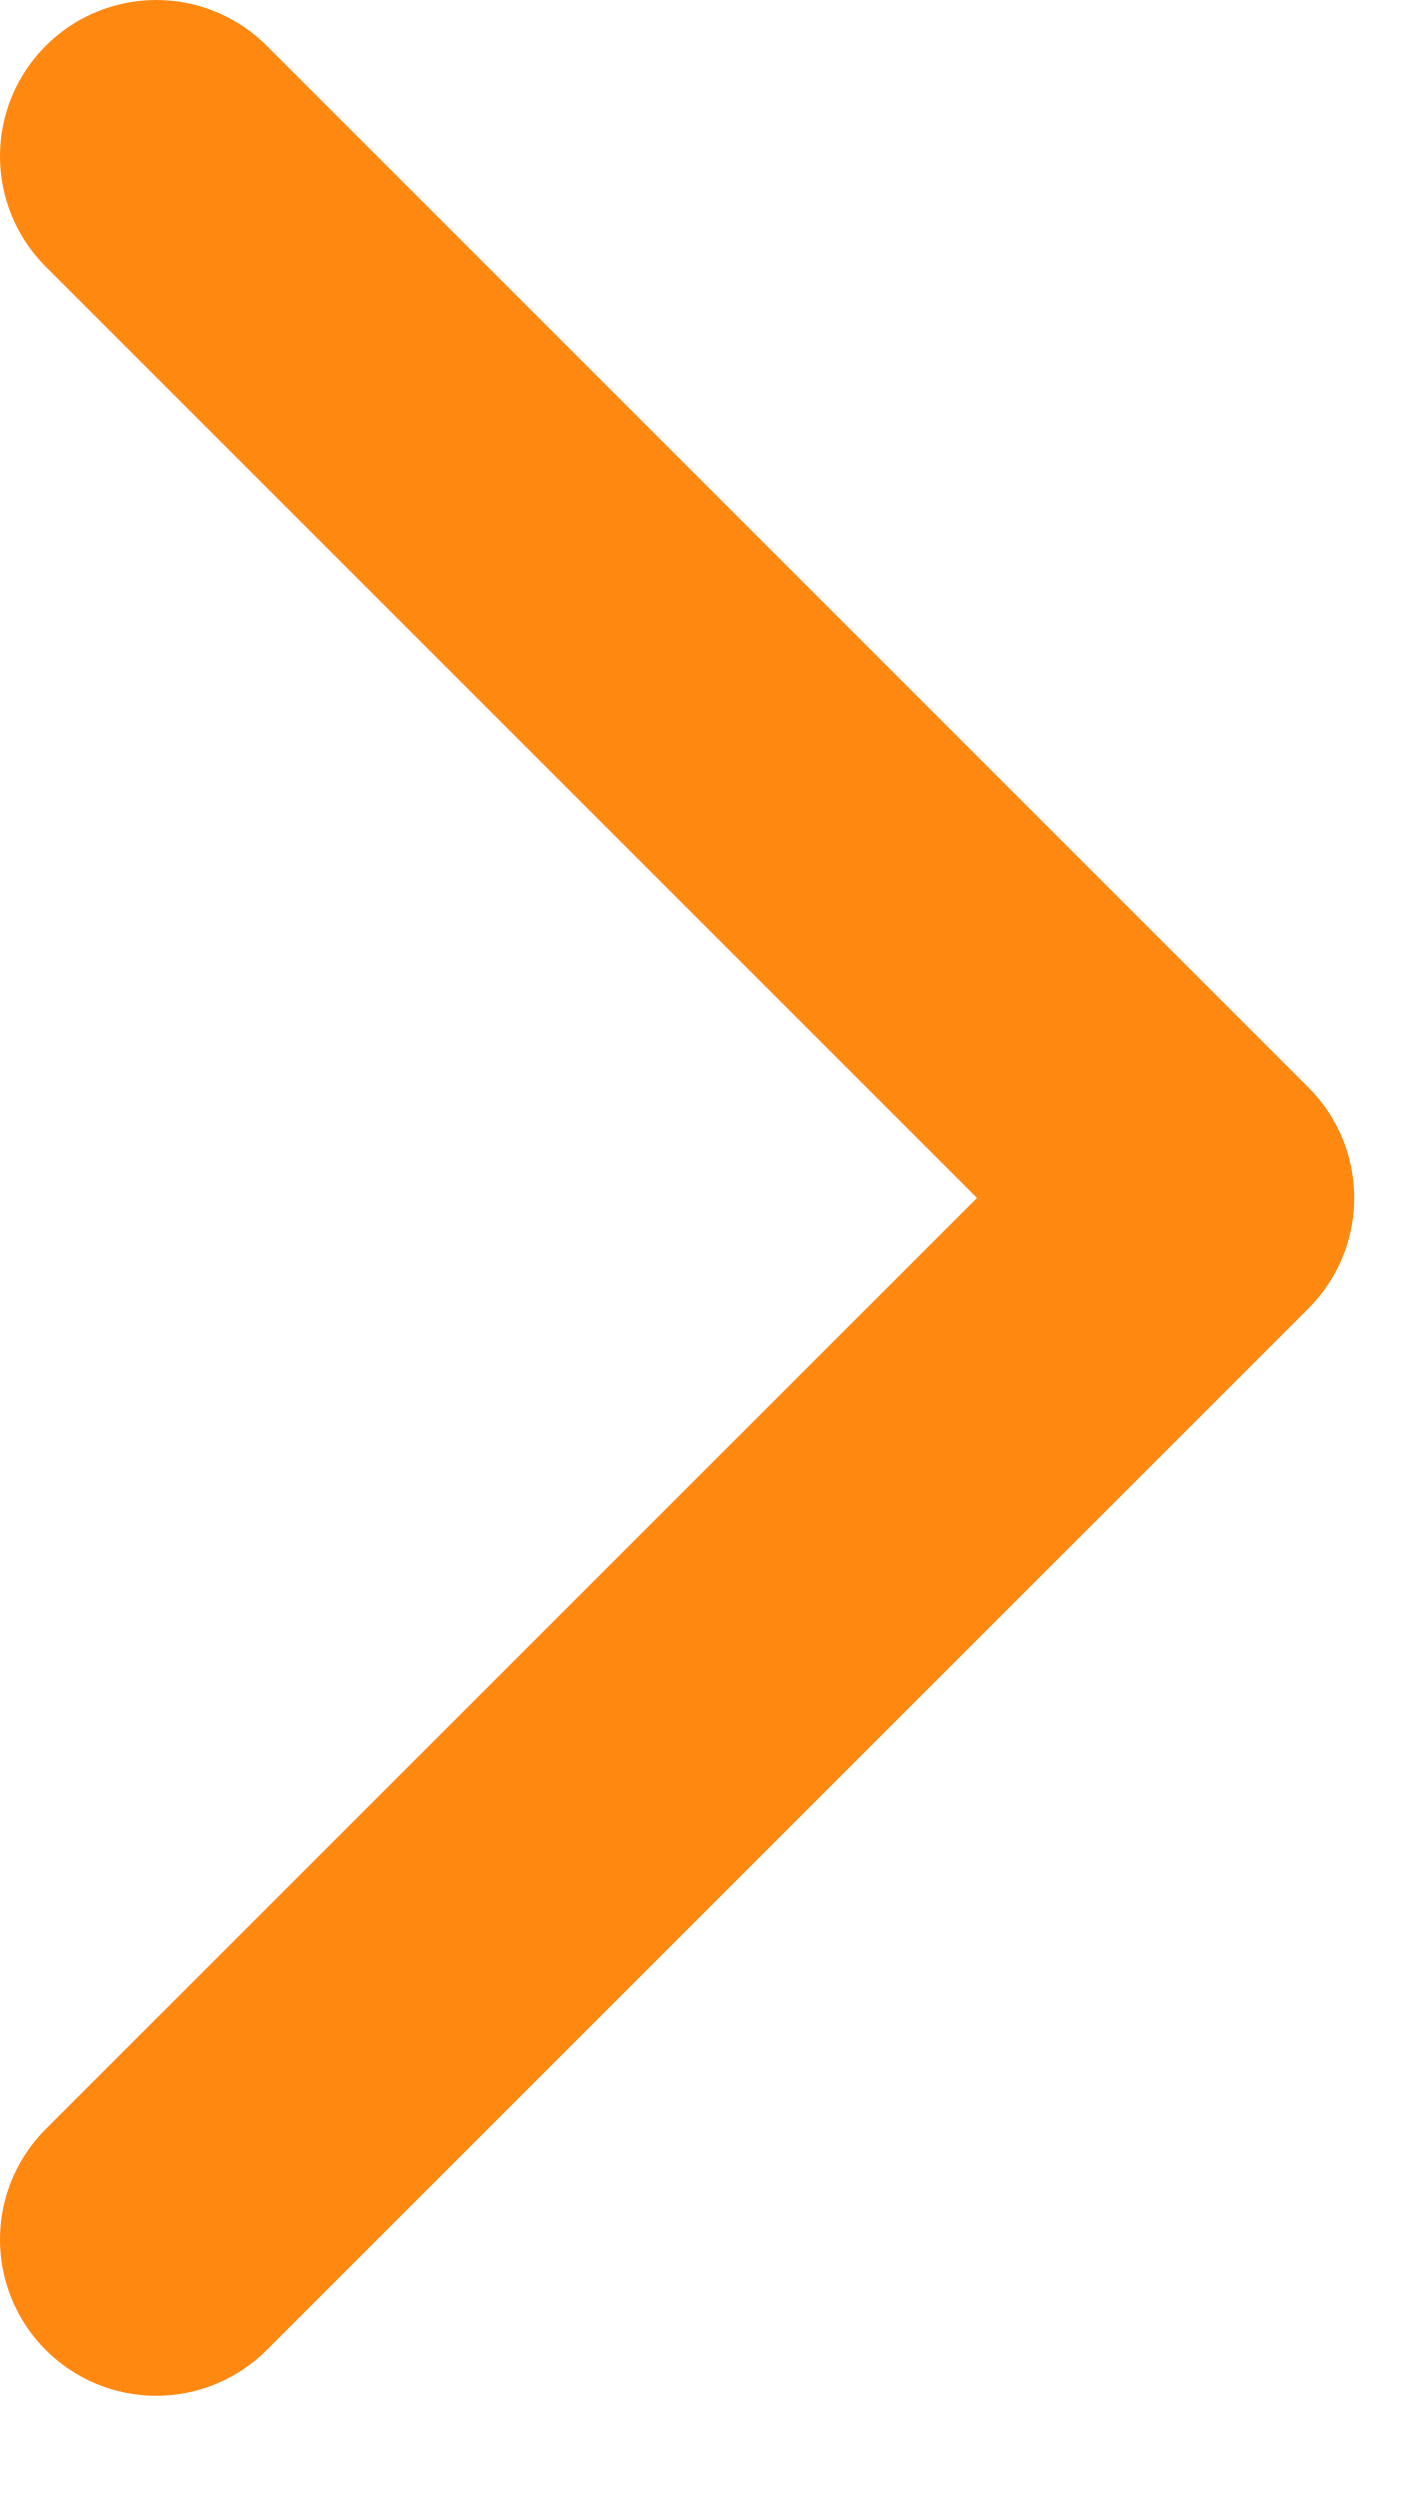
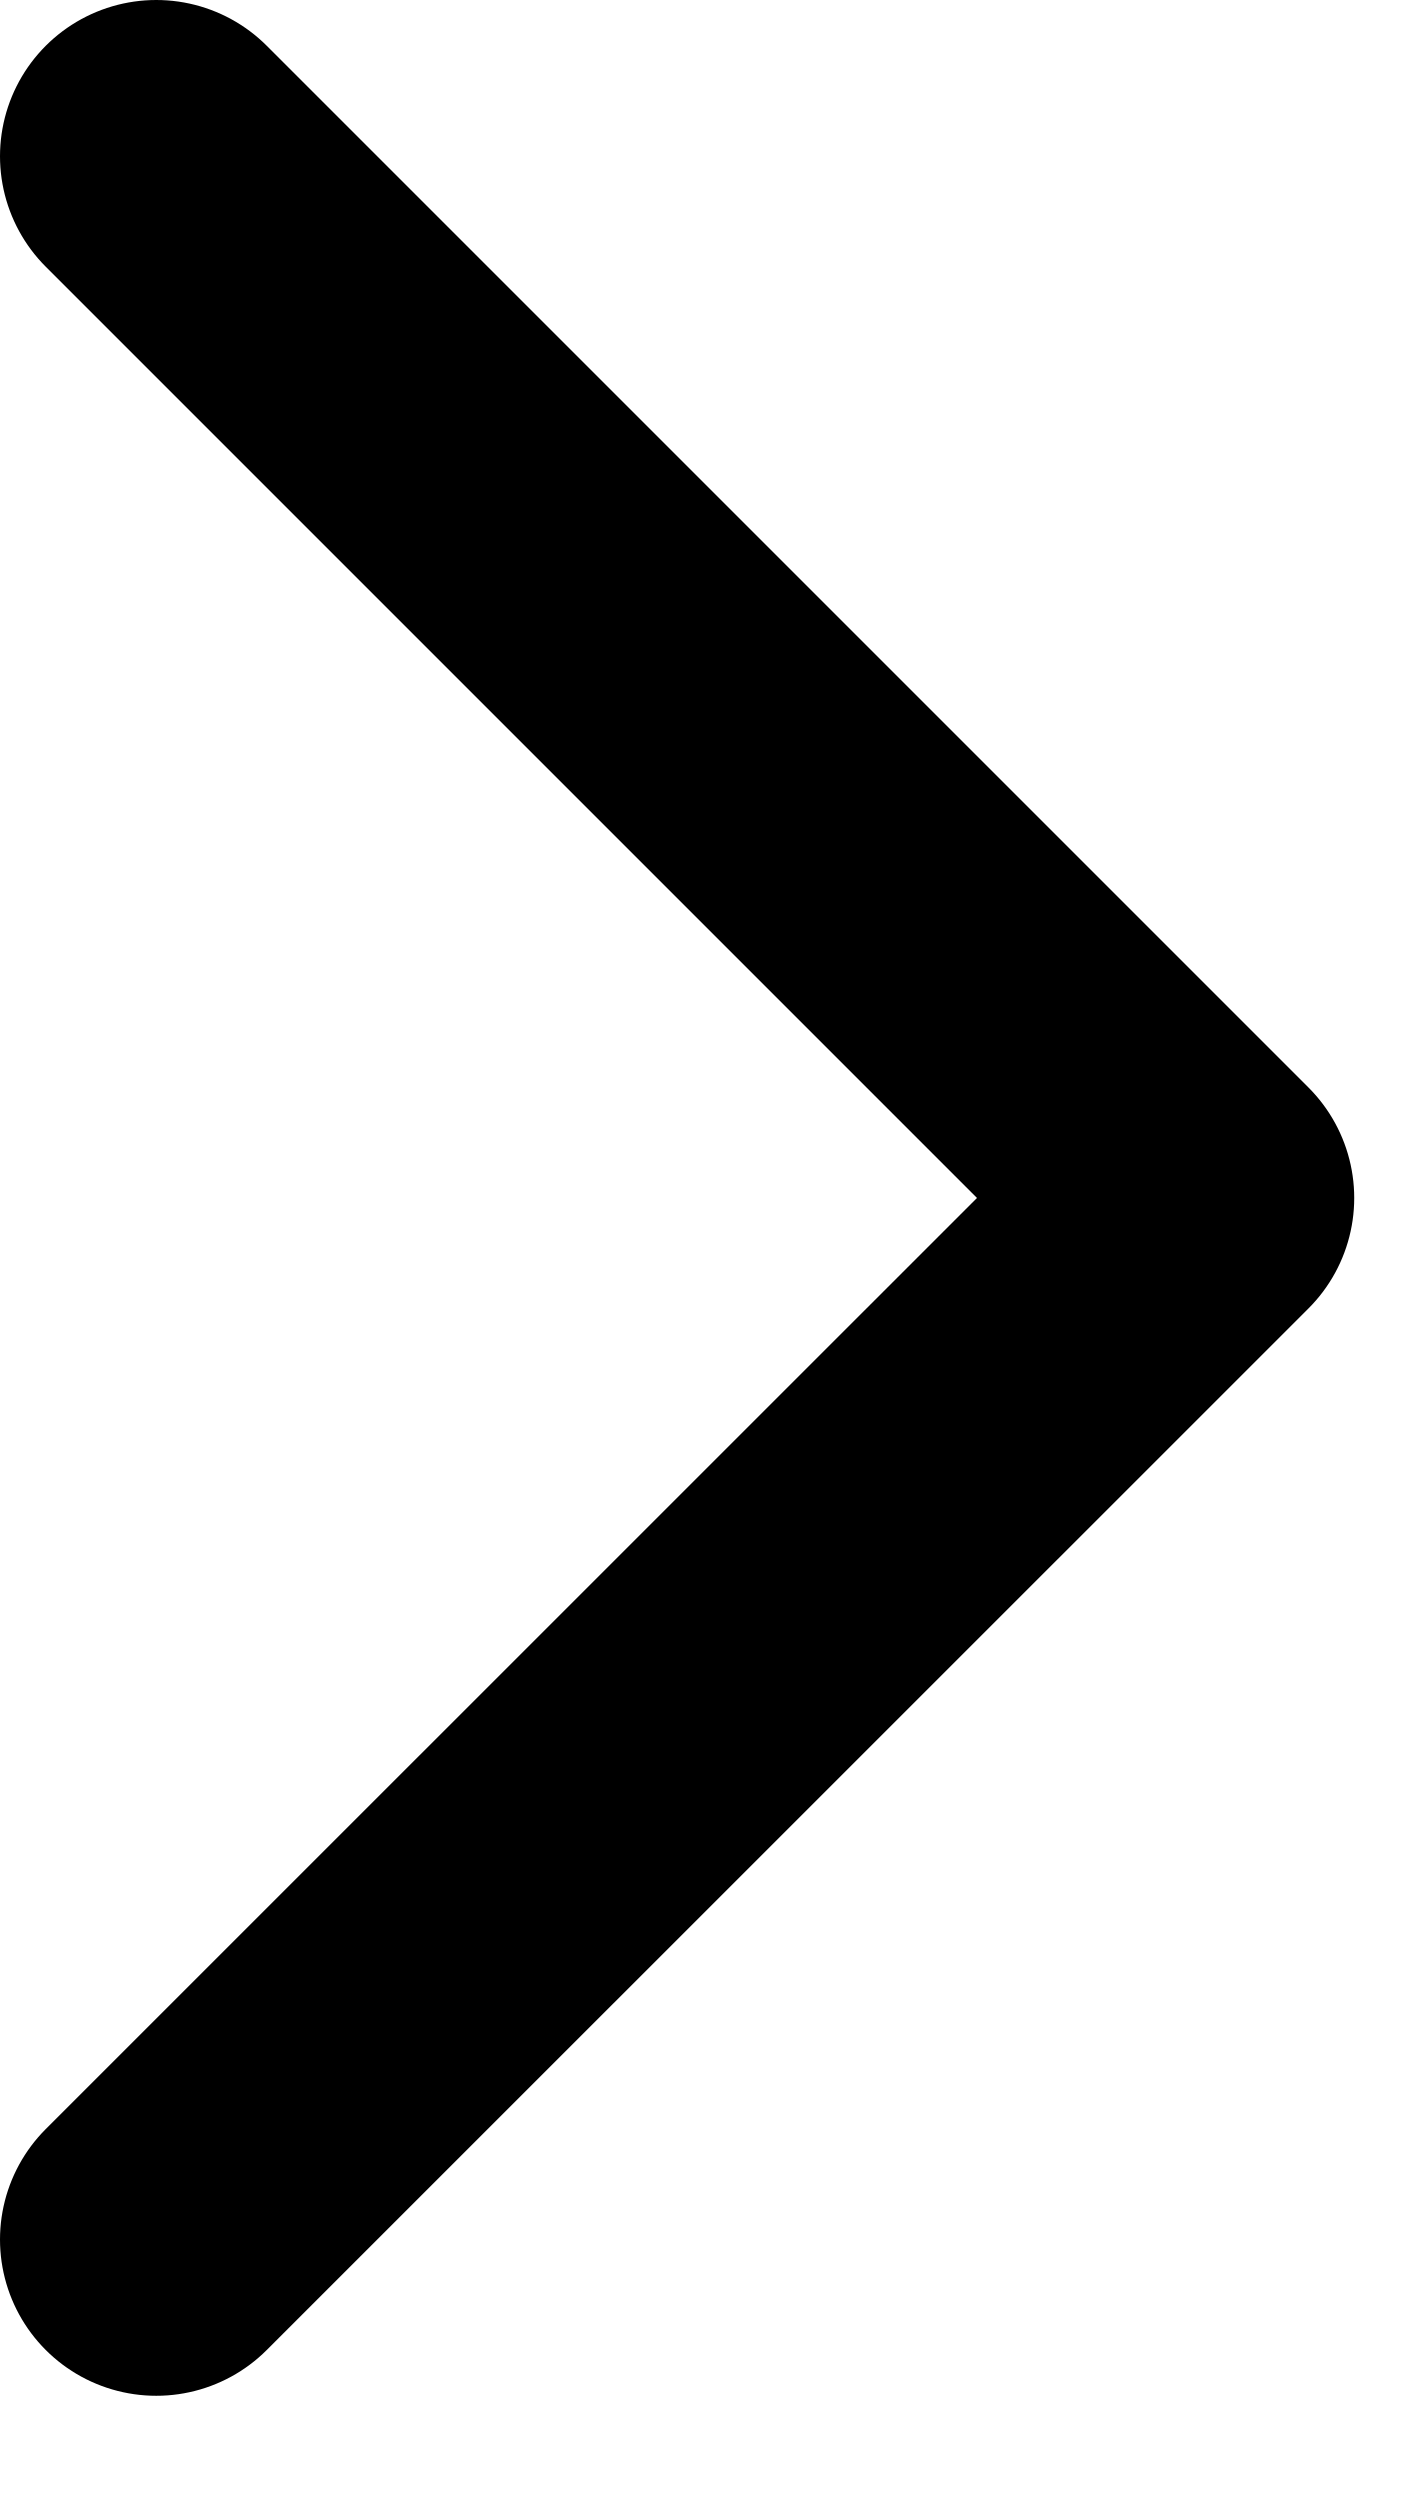
<svg xmlns="http://www.w3.org/2000/svg" width="9" height="16" viewBox="0 0 9 16" fill="none">
-   <path d="M1 14.333L7.667 7.667L1 1" stroke="#FF8811" stroke-width="2" stroke-linecap="round" stroke-linejoin="round" />
+   <path d="M1 14.333L7.667 7.667L1 1" stroke="currentColor" stroke-width="2" stroke-linecap="round" stroke-linejoin="round" />
</svg>
